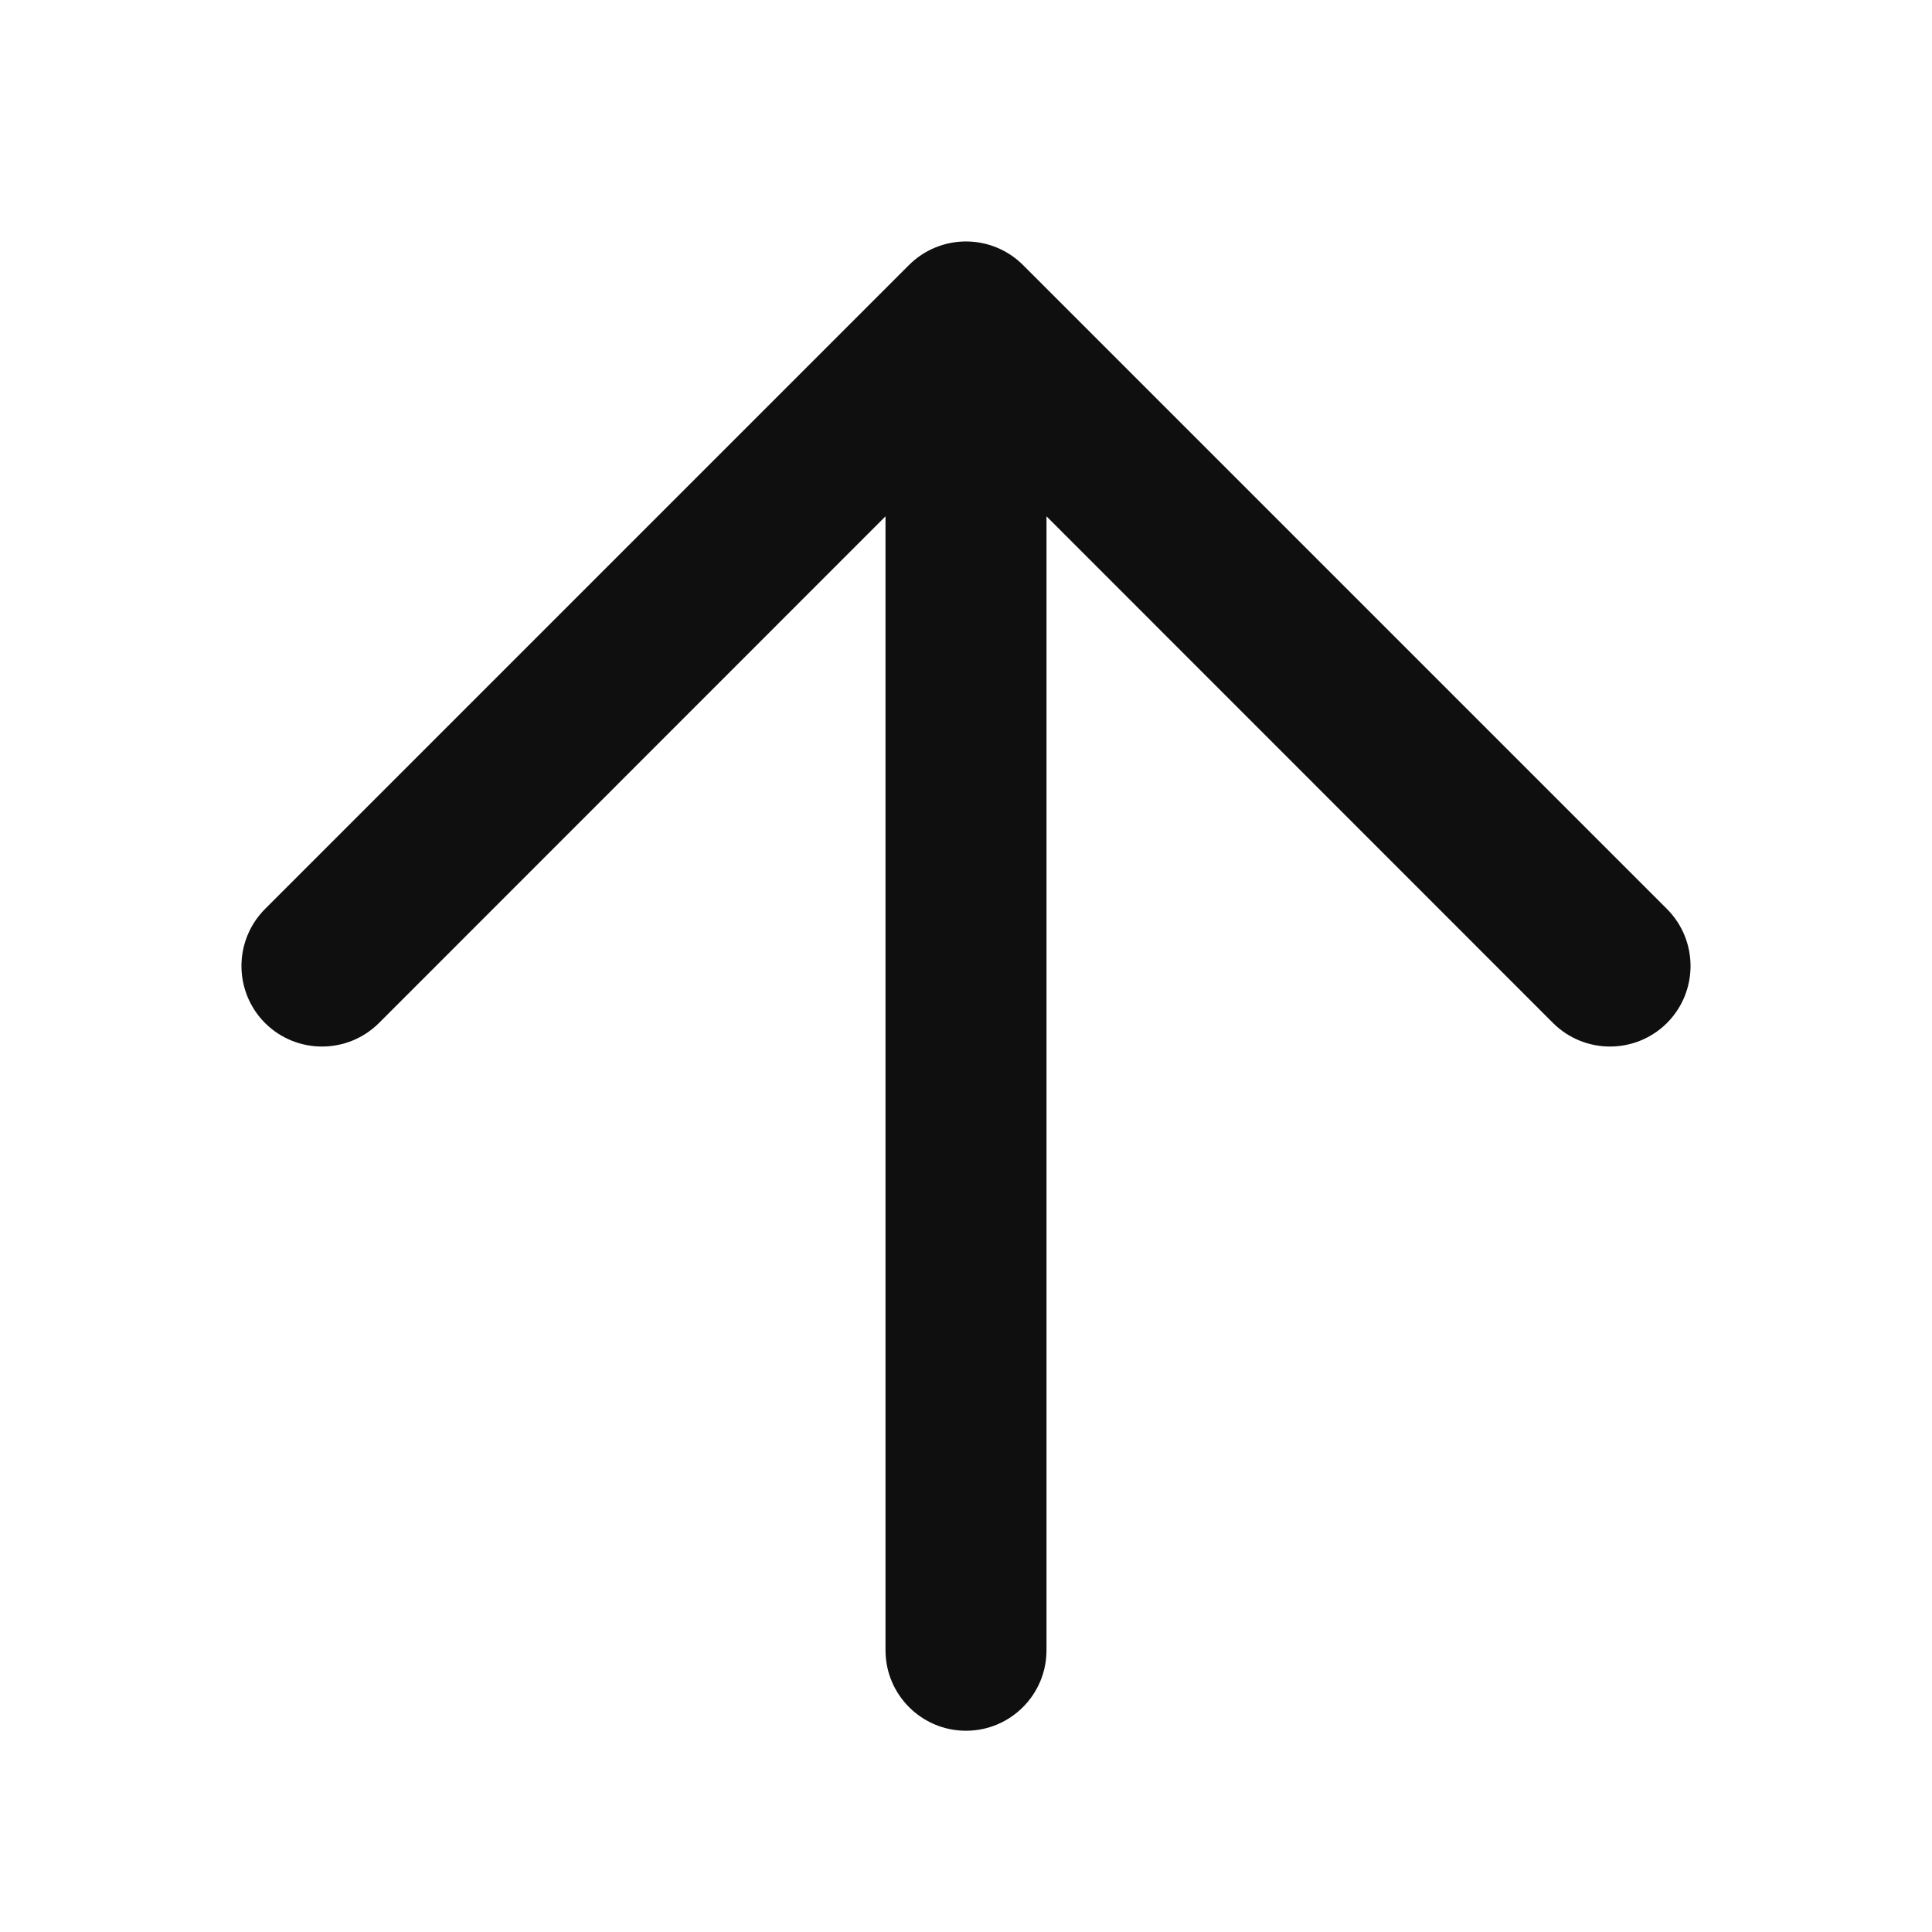
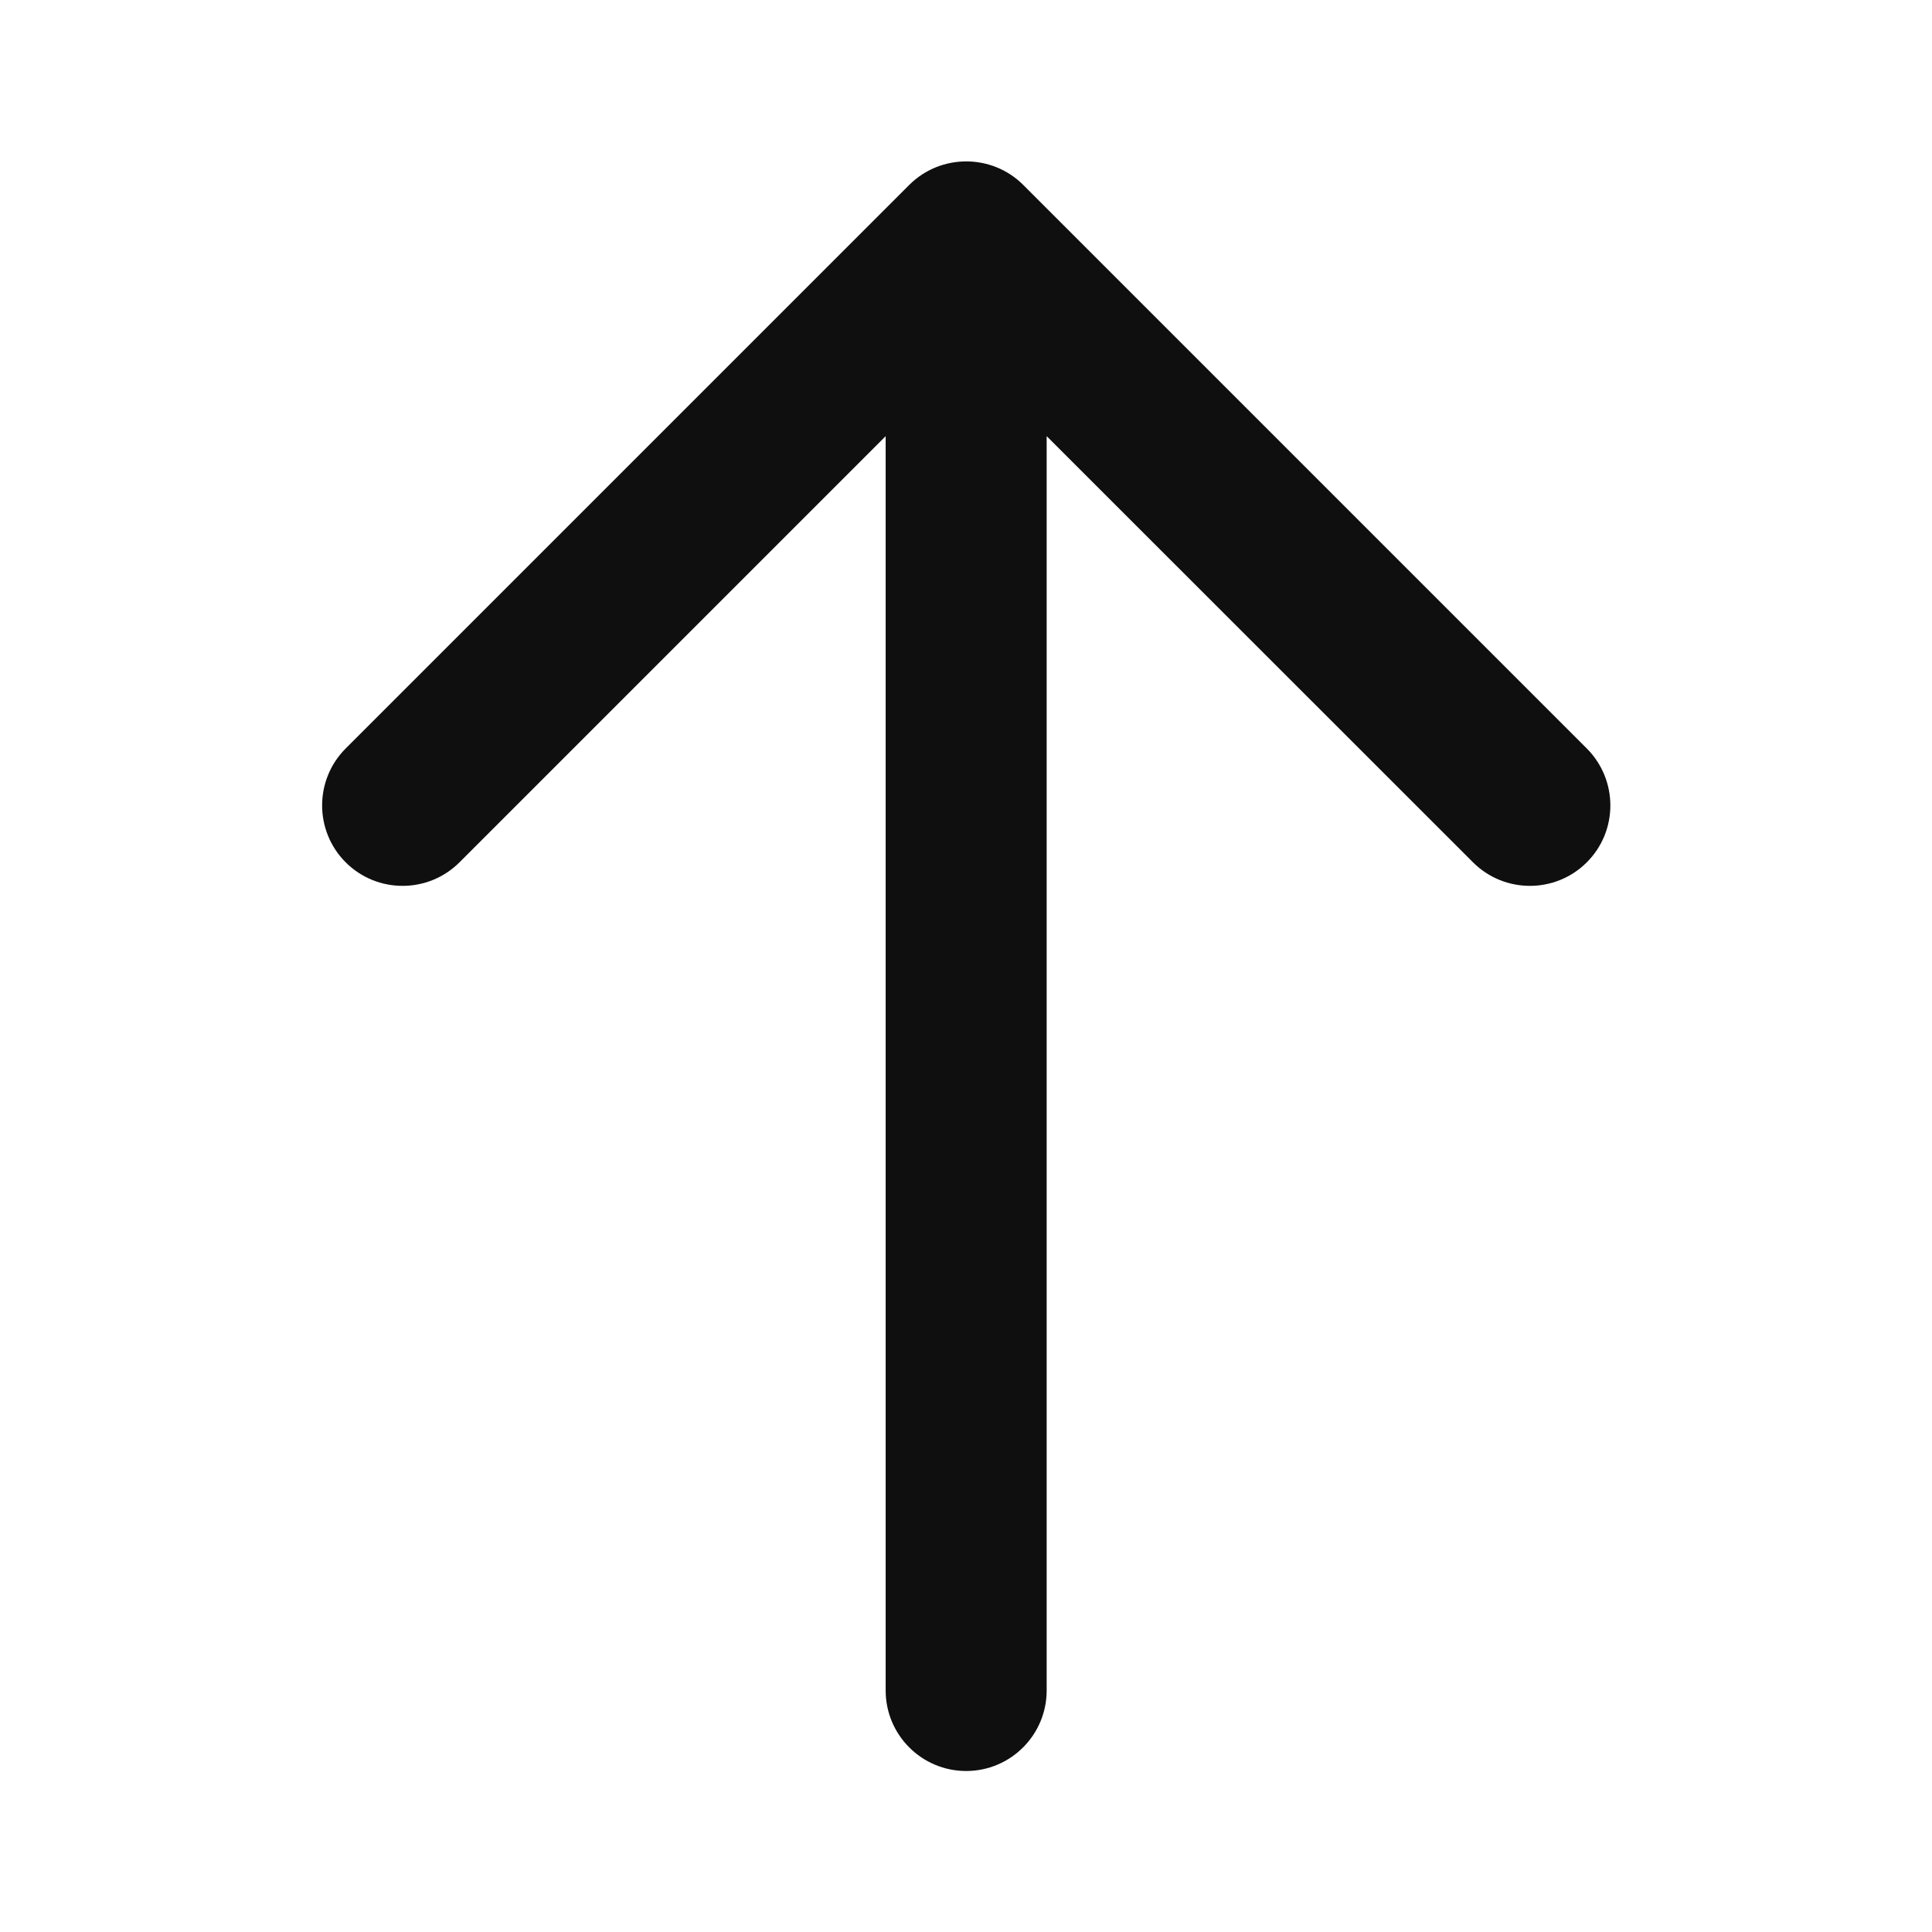
<svg xmlns="http://www.w3.org/2000/svg" width="12" height="12" viewBox="0 0 12 12" fill="none">
-   <path d="M5.5 10.25C5.5 10.526 5.724 10.75 6 10.75C6.276 10.75 6.5 10.526 6.5 10.25V3.207L9.646 6.354C9.842 6.549 10.158 6.549 10.354 6.354C10.549 6.158 10.549 5.842 10.354 5.646L6.354 1.646C6.158 1.451 5.842 1.451 5.646 1.646L1.646 5.646C1.451 5.842 1.451 6.158 1.646 6.354C1.842 6.549 2.158 6.549 2.354 6.354L5.5 3.207V10.25Z" fill="#0F0F0F" />
+   <path d="M2.147 5.356C1.952 5.161 1.952 4.844 2.147 4.649L5.648 1.148C5.843 0.954 6.16 0.954 6.355 1.148L9.856 4.649C10.051 4.845 10.051 5.161 9.856 5.356C9.661 5.551 9.344 5.551 9.149 5.356L6.501 2.709V10.5C6.501 10.776 6.277 11 6.001 11C5.725 11 5.501 10.776 5.501 10.5L5.501 2.709L2.854 5.356C2.659 5.551 2.342 5.551 2.147 5.356Z" fill="#0F0F0F" />
</svg>
